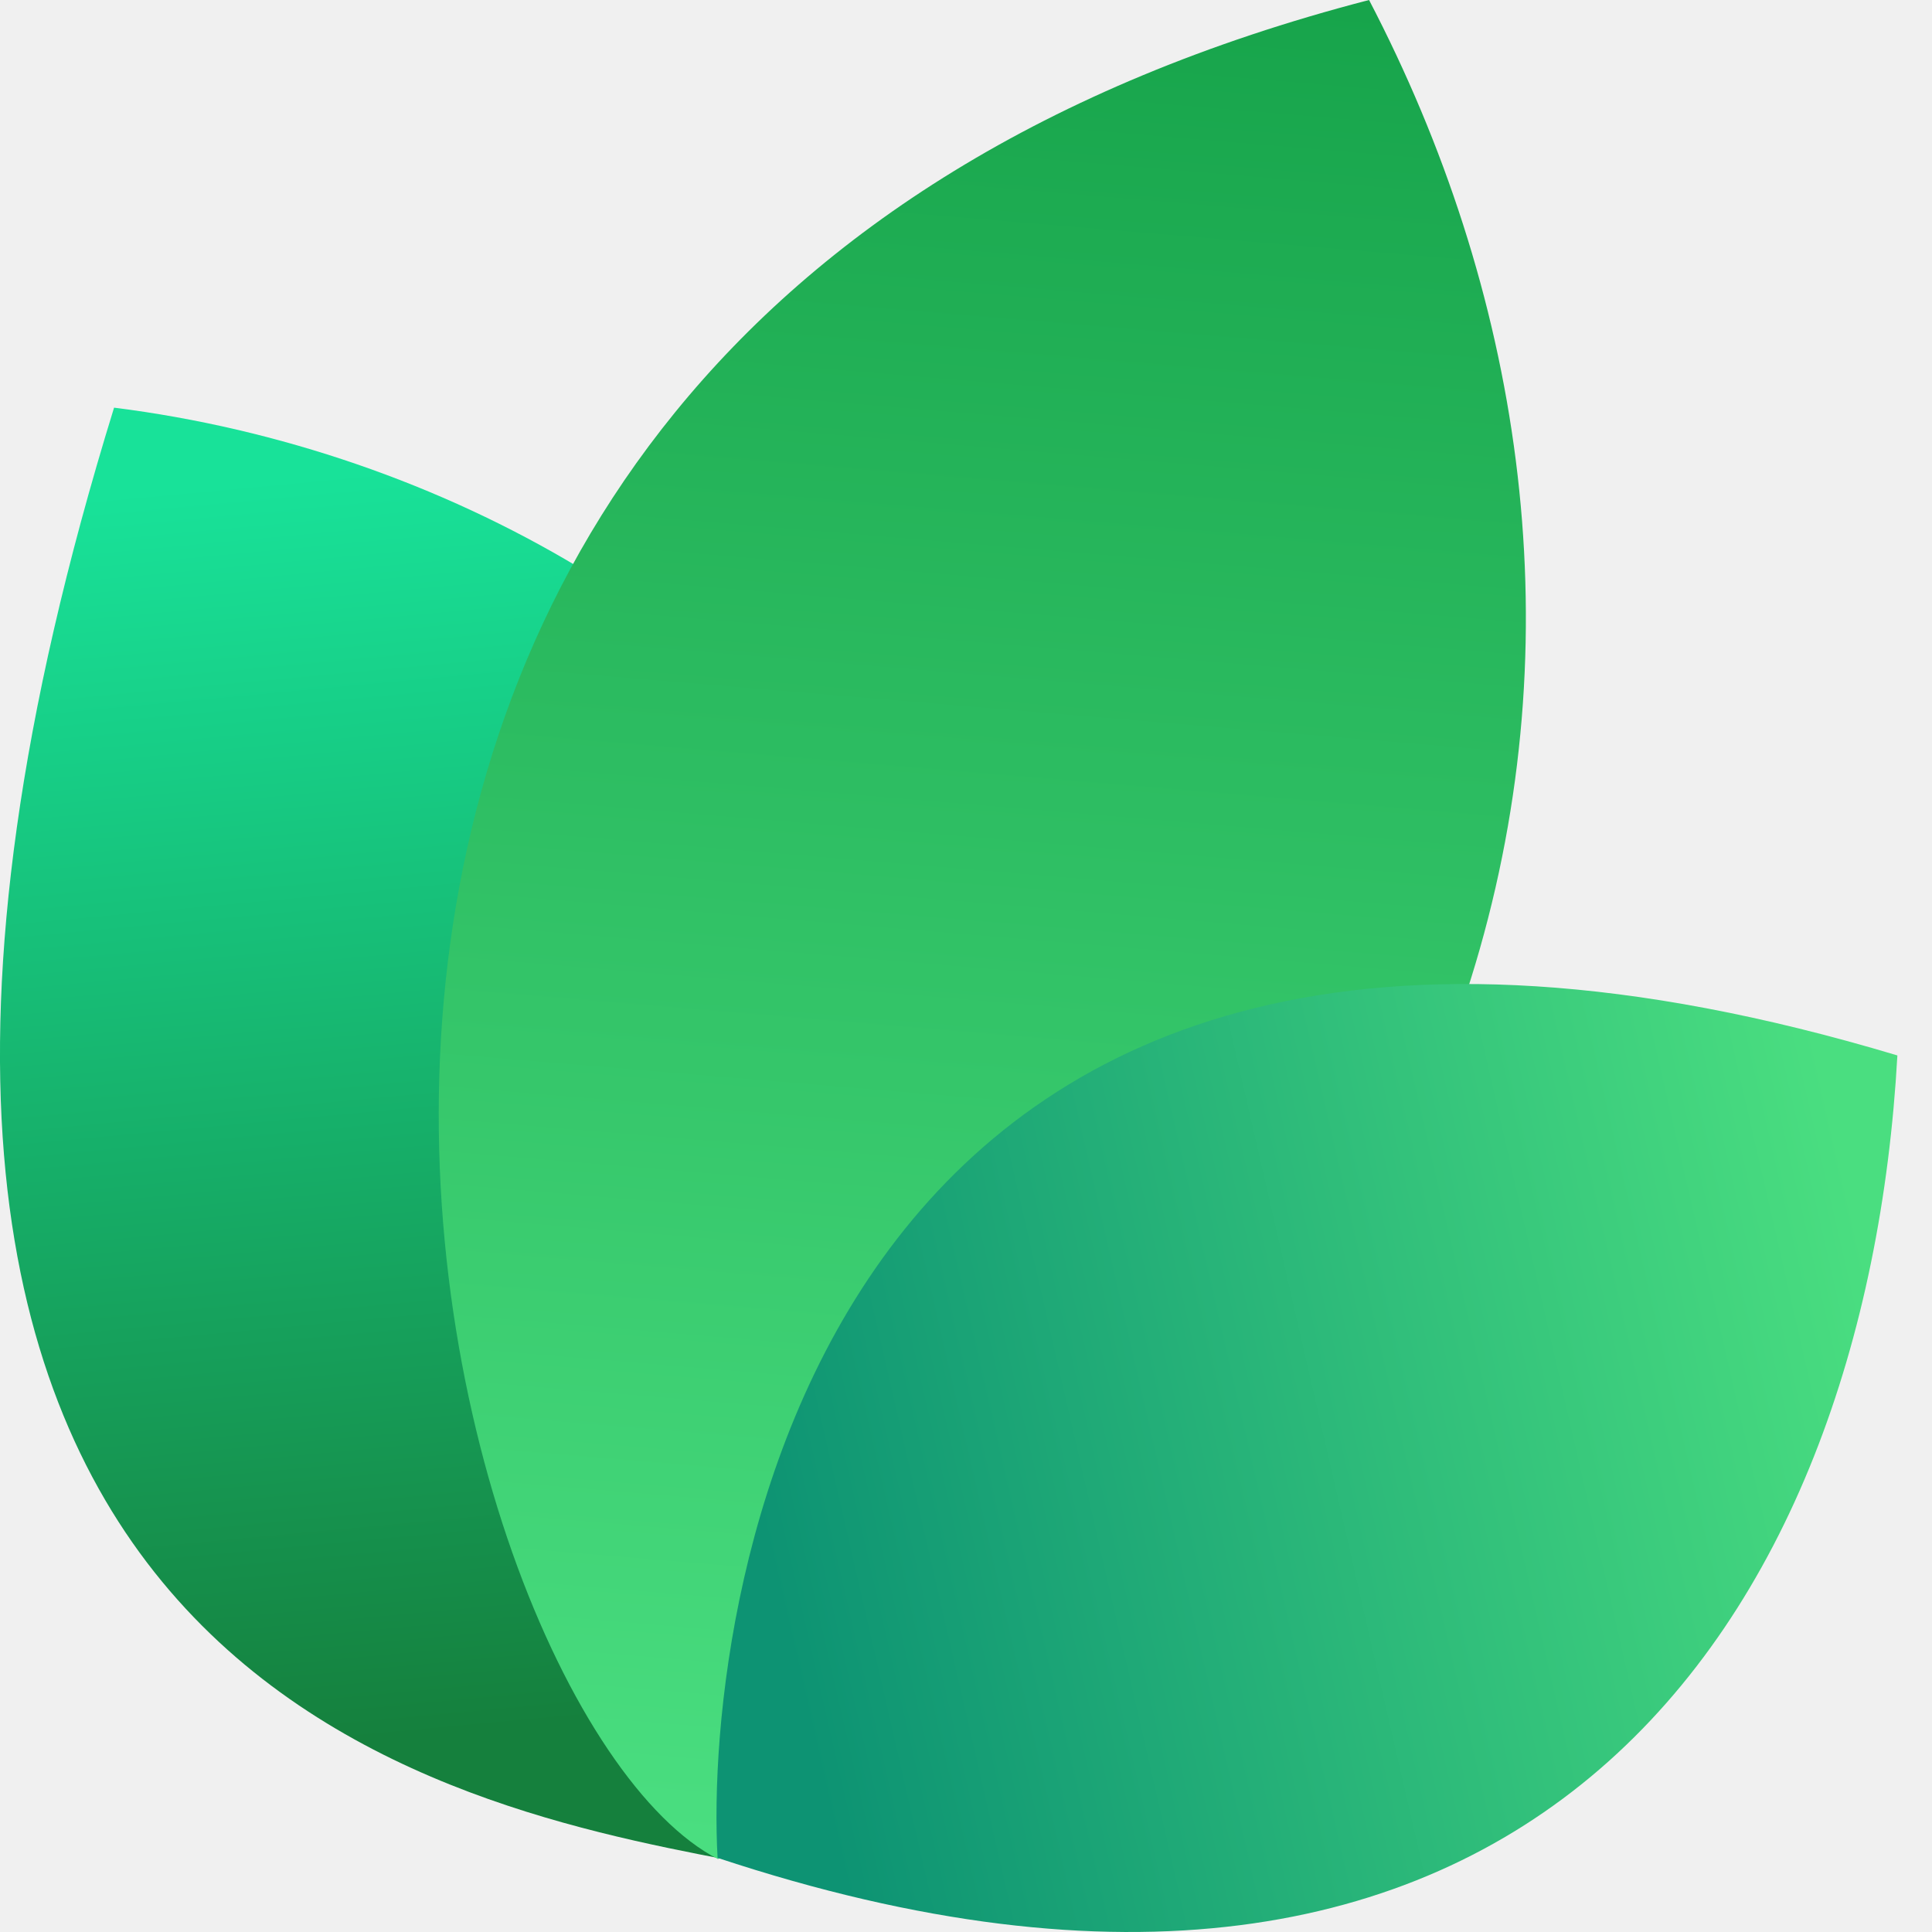
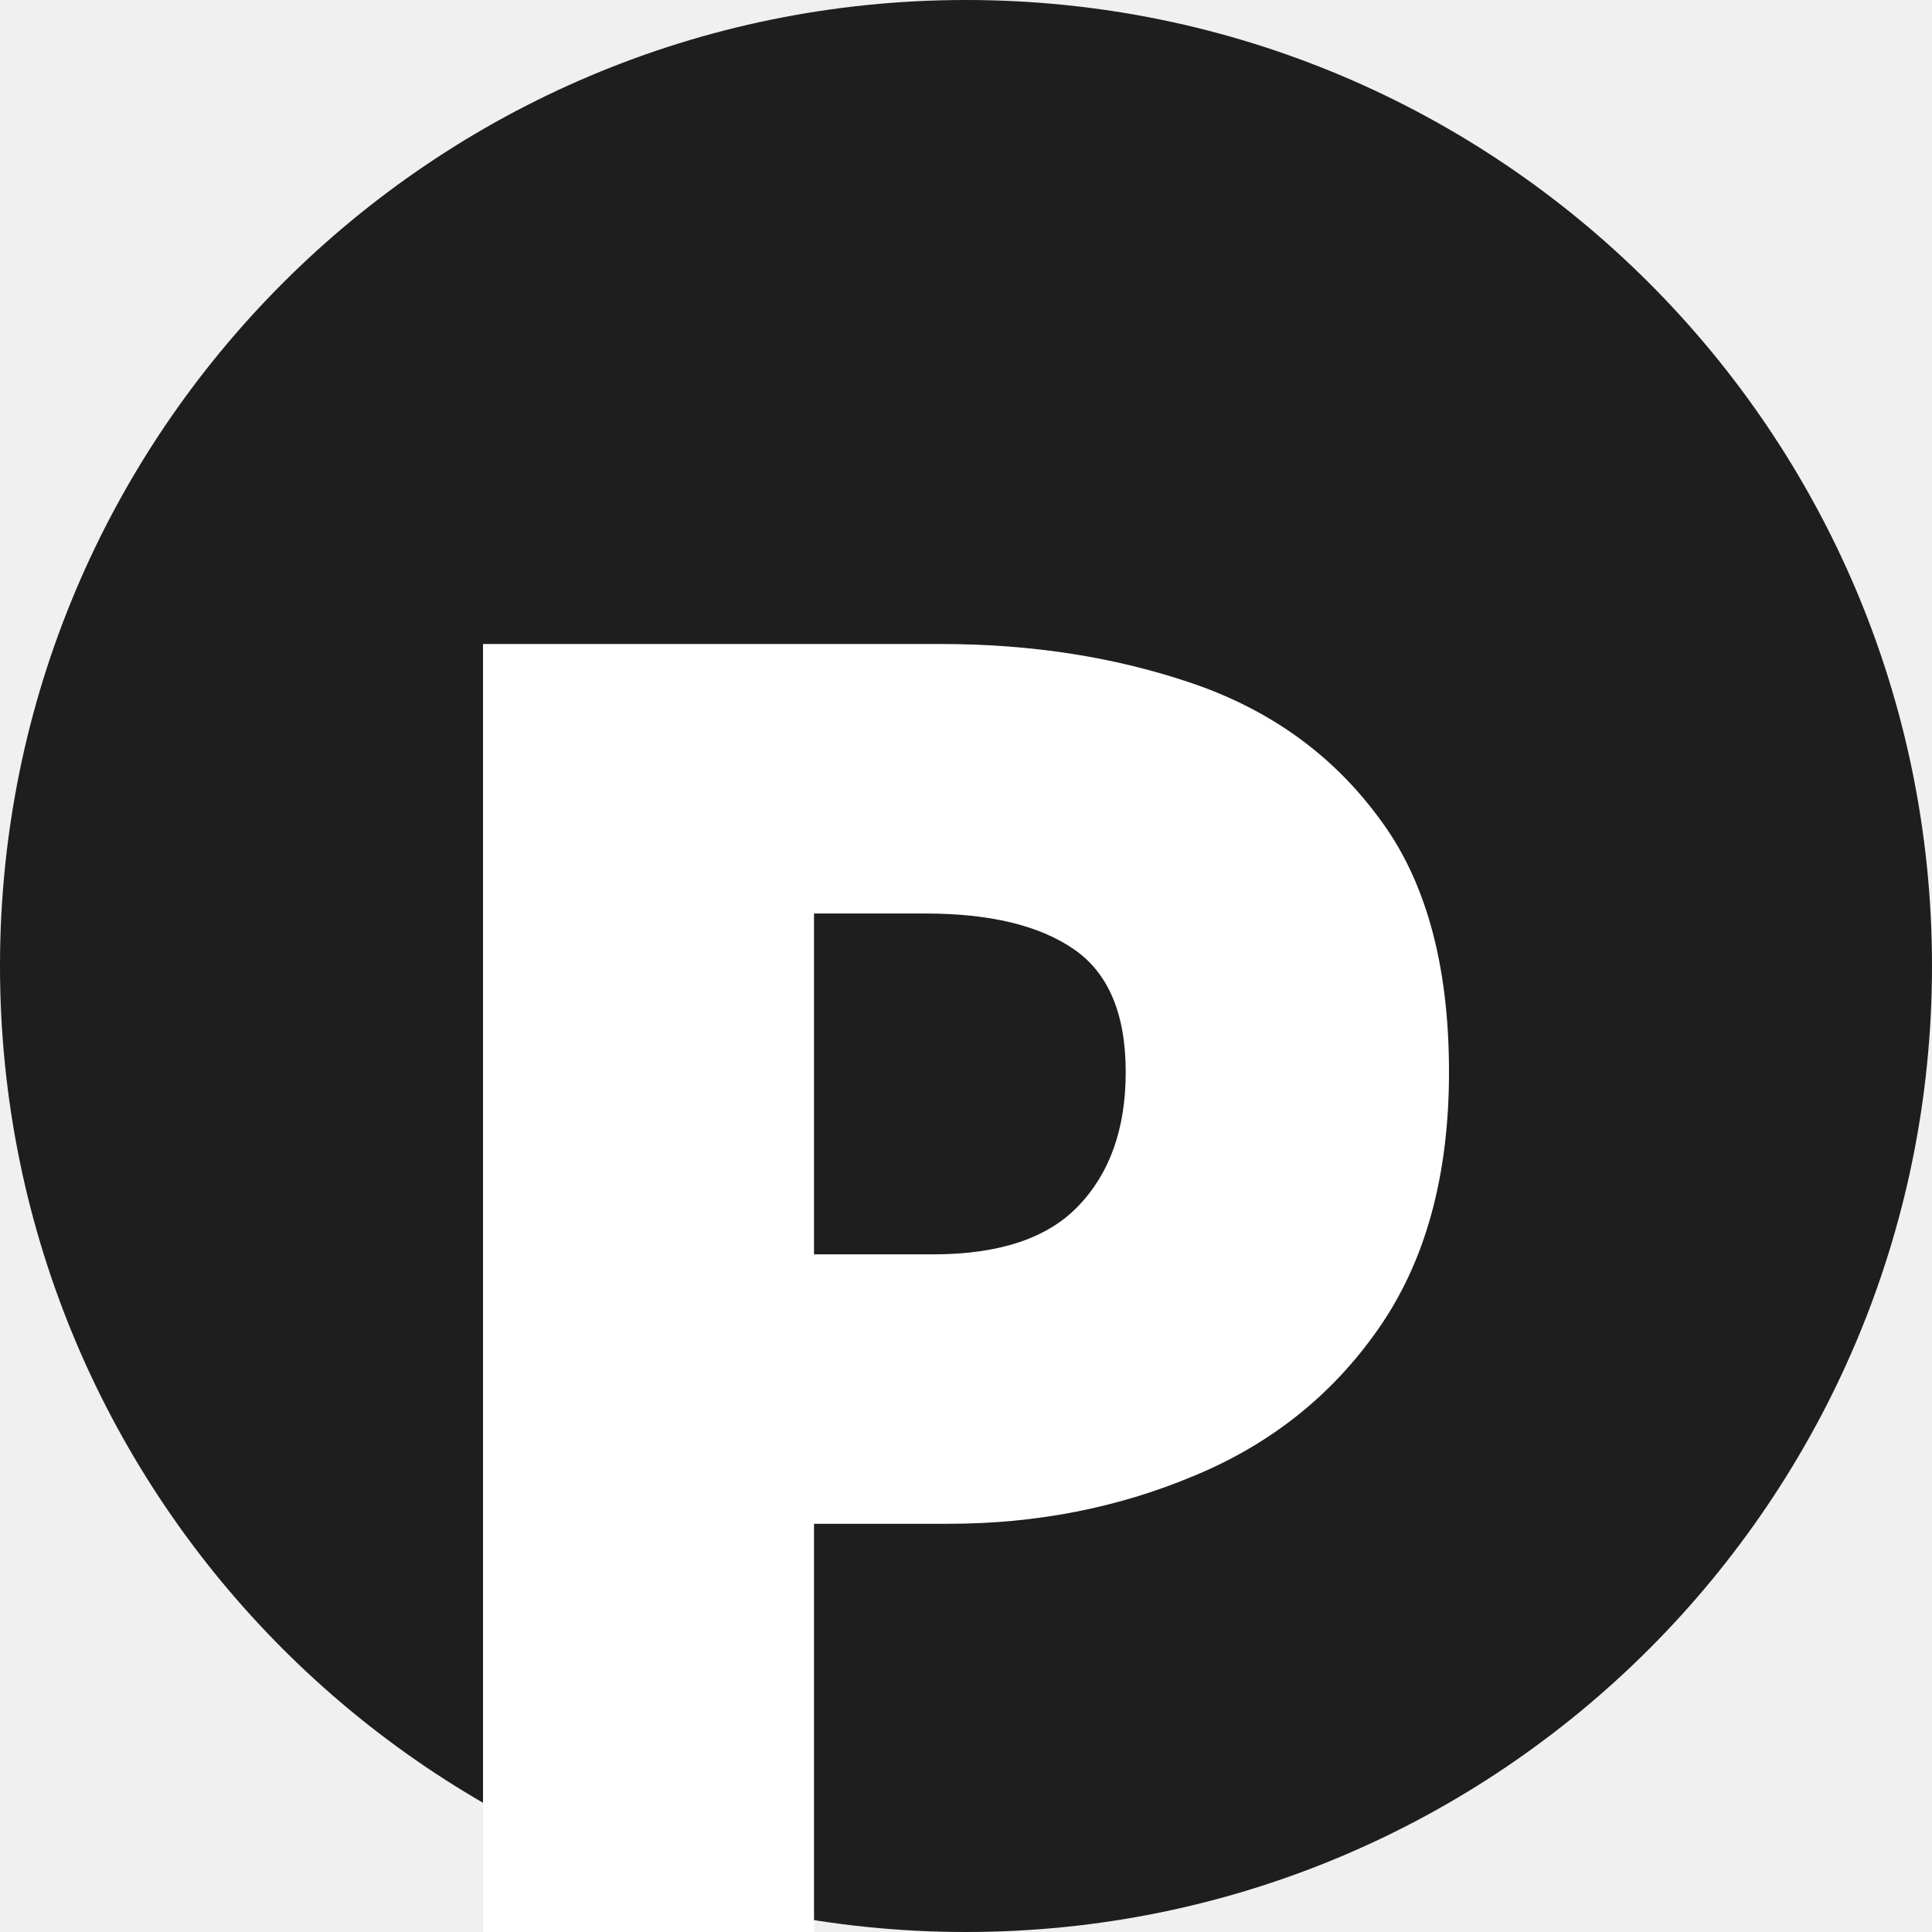
<svg xmlns="http://www.w3.org/2000/svg" width="24" height="24" viewBox="0 0 24 24" fill="none">
-   <path d="M9.061 23.108C5.268 22.377 -3.391 20.627 1.417 5.064C9.634 6.099 16.973 14.064 9.061 23.108Z" fill="url(#paint0_linear_17557_2021)" />
-   <path d="M8.919 23.094C5.276 21.222 0.784 4.209 17.007 0C20.757 7.193 19.621 16.545 8.919 23.094Z" fill="url(#paint1_linear_17557_2021)" />
-   <path d="M8.914 23.079C8.735 19.882 10.159 9.085 23.57 13.111C23.181 20.123 18.984 26.418 8.914 23.079Z" fill="url(#paint2_linear_17557_2021)" />
-   <defs>
-     <linearGradient id="paint0_linear_17557_2021" x1="3.776" y1="5.916" x2="5.232" y2="21.559" gradientUnits="userSpaceOnUse">
-       <stop stop-color="#18E299" />
-       <stop offset="1" stop-color="#15803D" />
-     </linearGradient>
-     <linearGradient id="paint1_linear_17557_2021" x1="12.171" y1="-0.718" x2="10.19" y2="22.983" gradientUnits="userSpaceOnUse">
-       <stop stop-color="#16A34A" />
-       <stop offset="1" stop-color="#4ADE80" />
-     </linearGradient>
-     <linearGradient id="paint2_linear_17557_2021" x1="23.133" y1="15.353" x2="9.338" y2="18.52" gradientUnits="userSpaceOnUse">
-       <stop stop-color="#4ADE80" />
-       <stop offset="1" stop-color="#0D9373" />
-     </linearGradient>
-   </defs>
+   <rect width="24" height="24" rx="12" fill="#1E1E1E" />
+   <path d="M6 24V8H11.689C12.821 8 13.864 8.164 14.821 8.492C15.777 8.821 16.542 9.37 17.116 10.142C17.705 10.913 18 11.971 18 13.317C18 14.613 17.705 15.68 17.116 16.517C16.542 17.337 15.777 17.945 14.821 18.338C13.88 18.732 12.868 18.929 11.785 18.929H10.112V24H6ZM10.112 15.582H11.594C12.406 15.582 13.004 15.385 13.386 14.991C13.785 14.581 13.984 14.023 13.984 13.317C13.984 12.595 13.769 12.086 13.339 11.791C12.908 11.495 12.295 11.348 11.498 11.348H10.112V15.582Z" fill="white" />
</svg>
